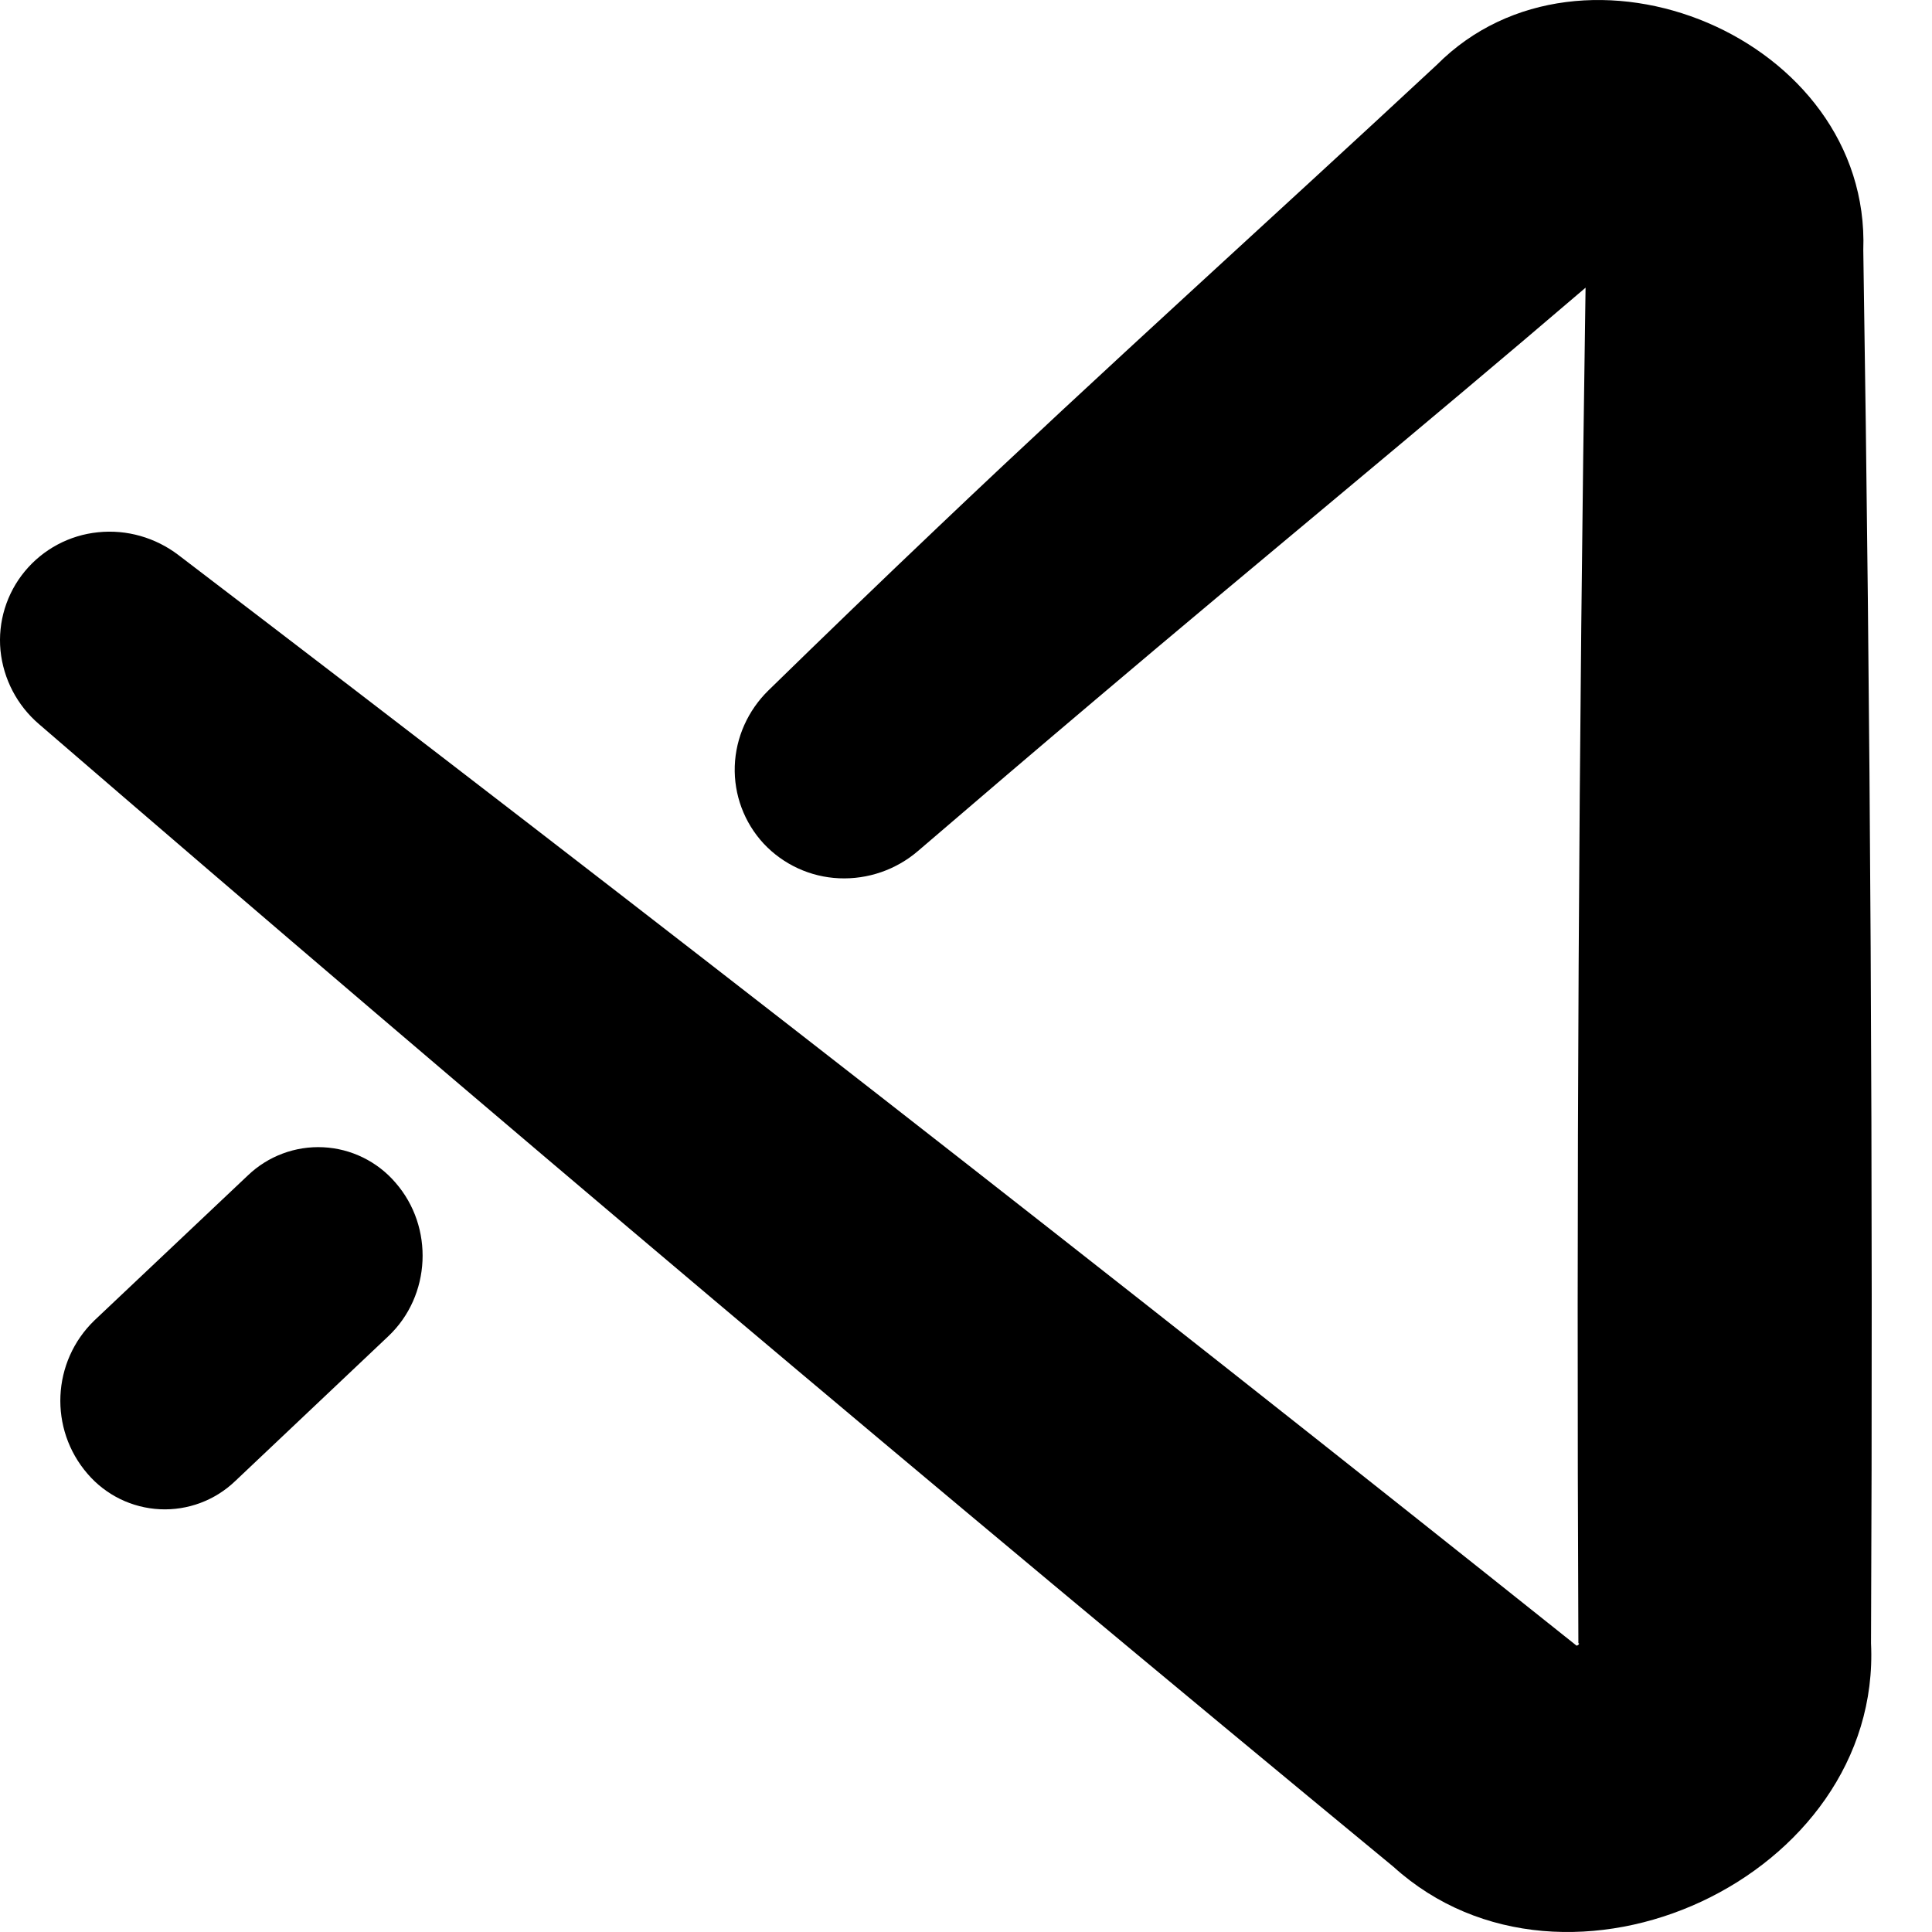
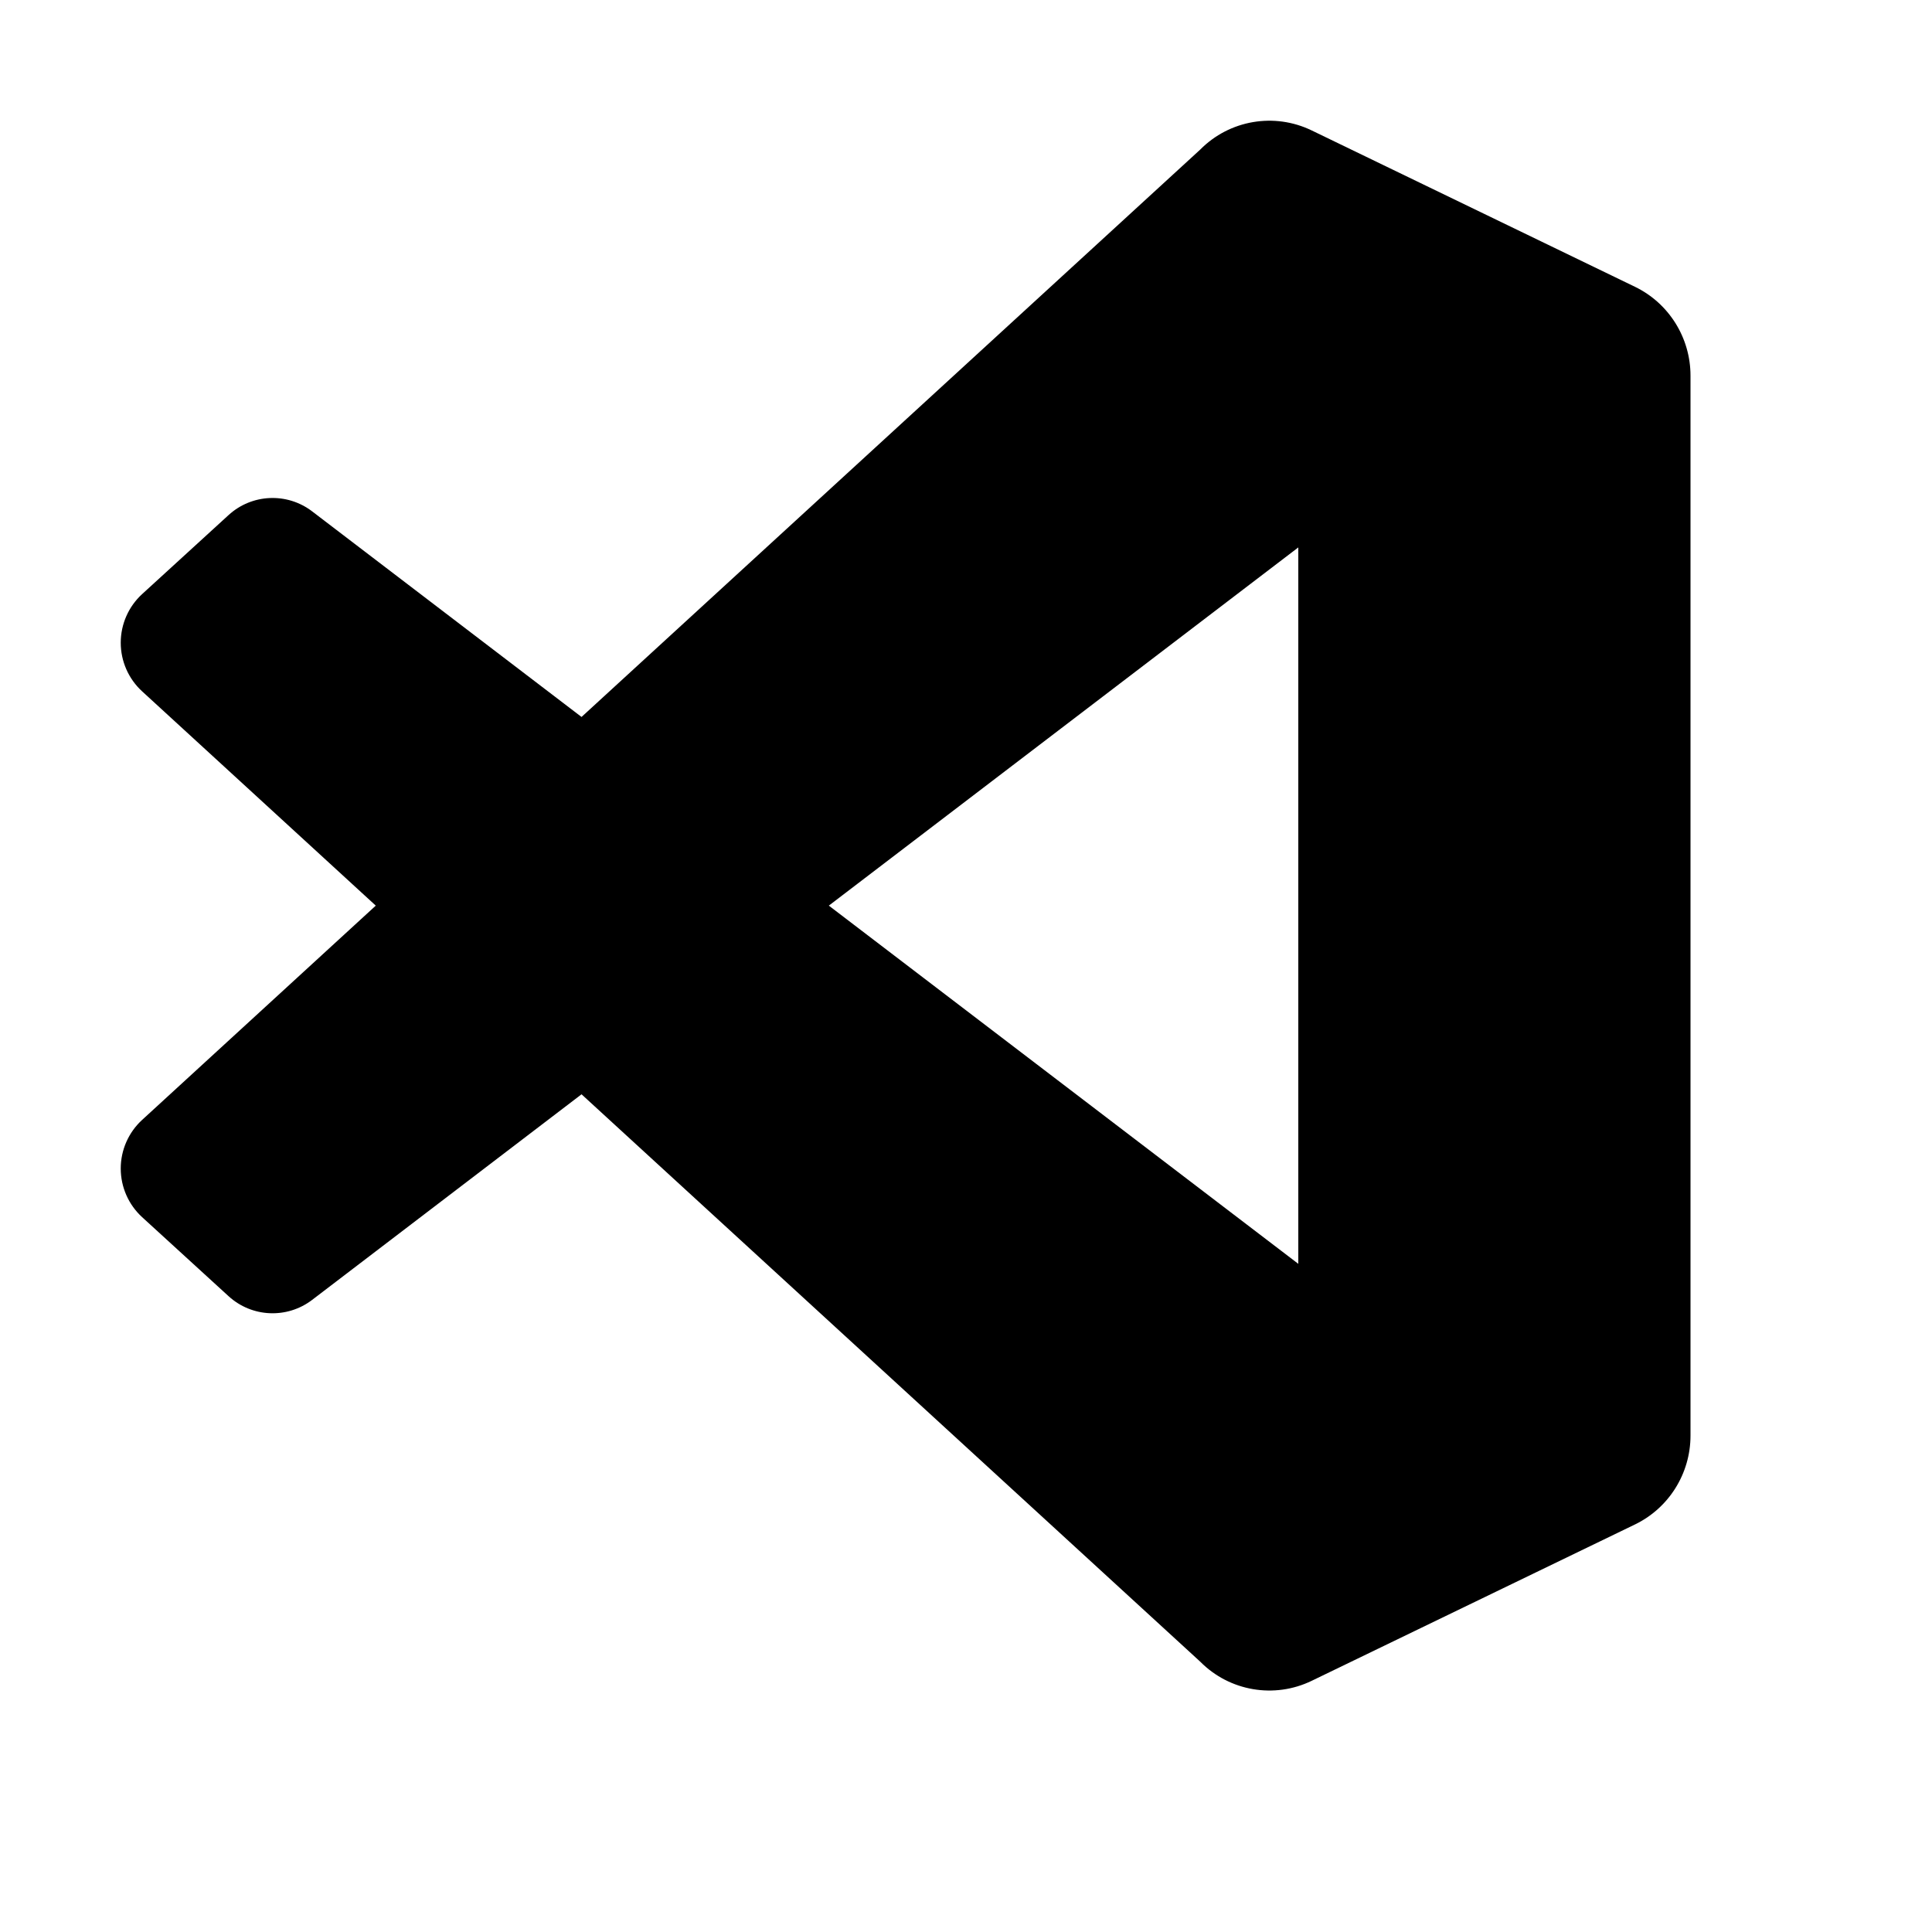
<svg xmlns="http://www.w3.org/2000/svg" viewBox="0 0 32 32">
-   <path d="M23.797 1.075c2.416-2.43 7.192-.453 7.065 3.068a1147 1147 0 0 1 .128 23.075c.183 3.877-5.041 6.299-7.91 3.702A1324 1324 0 0 1 .645 11.993a1.85 1.85 0 0 1-.637-1.219c-.045-.473.1-.944.402-1.31a1.81 1.81 0 0 1 1.214-.648c.477-.05.953.089 1.331.377a1336 1336 0 0 1 23.15 18.058c.016.023.073-.036.038-.033a1142 1142 0 0 1 .119-22.453c-2.705 2.315-5.436 4.551-8.115 6.822-.986.834-1.959 1.664-2.942 2.508a1.88 1.88 0 0 1-1.307.452 1.82 1.82 0 0 1-1.25-.575 1.8 1.8 0 0 1-.478-1.282c.016-.475.219-.924.559-1.256.934-.912 1.864-1.809 2.811-2.708 2.736-2.604 5.532-5.115 8.257-7.651M4.105 19.469a1.685 1.685 0 0 1 2.445.119c.643.736.59 1.874-.117 2.543l-2.537 2.4a1.685 1.685 0 0 1-2.445-.119 1.85 1.85 0 0 1 .114-2.543z" />
+   <path d="M21.727 27.839a1.61 1.61 0 0 1-1.847-.316L9.632 18.125l-4.463 3.406a1.08 1.08 0 0 1-1.383-.062L2.354 20.16a1.093 1.093 0 0 1-.001-1.61L6.224 15l-3.871-3.55a1.093 1.093 0 0 1 .001-1.61l1.432-1.309a1.08 1.08 0 0 1 1.383-.062l4.463 3.406L19.88 2.477a1.61 1.61 0 0 1 1.847-.316L27.08 4.75c.562.272.92.844.92 1.472V16h-6.496V9.067L13.728 15l7.776 5.933V16H28v7.778c0 .628-.358 1.2-.92 1.472z" />
</svg>
